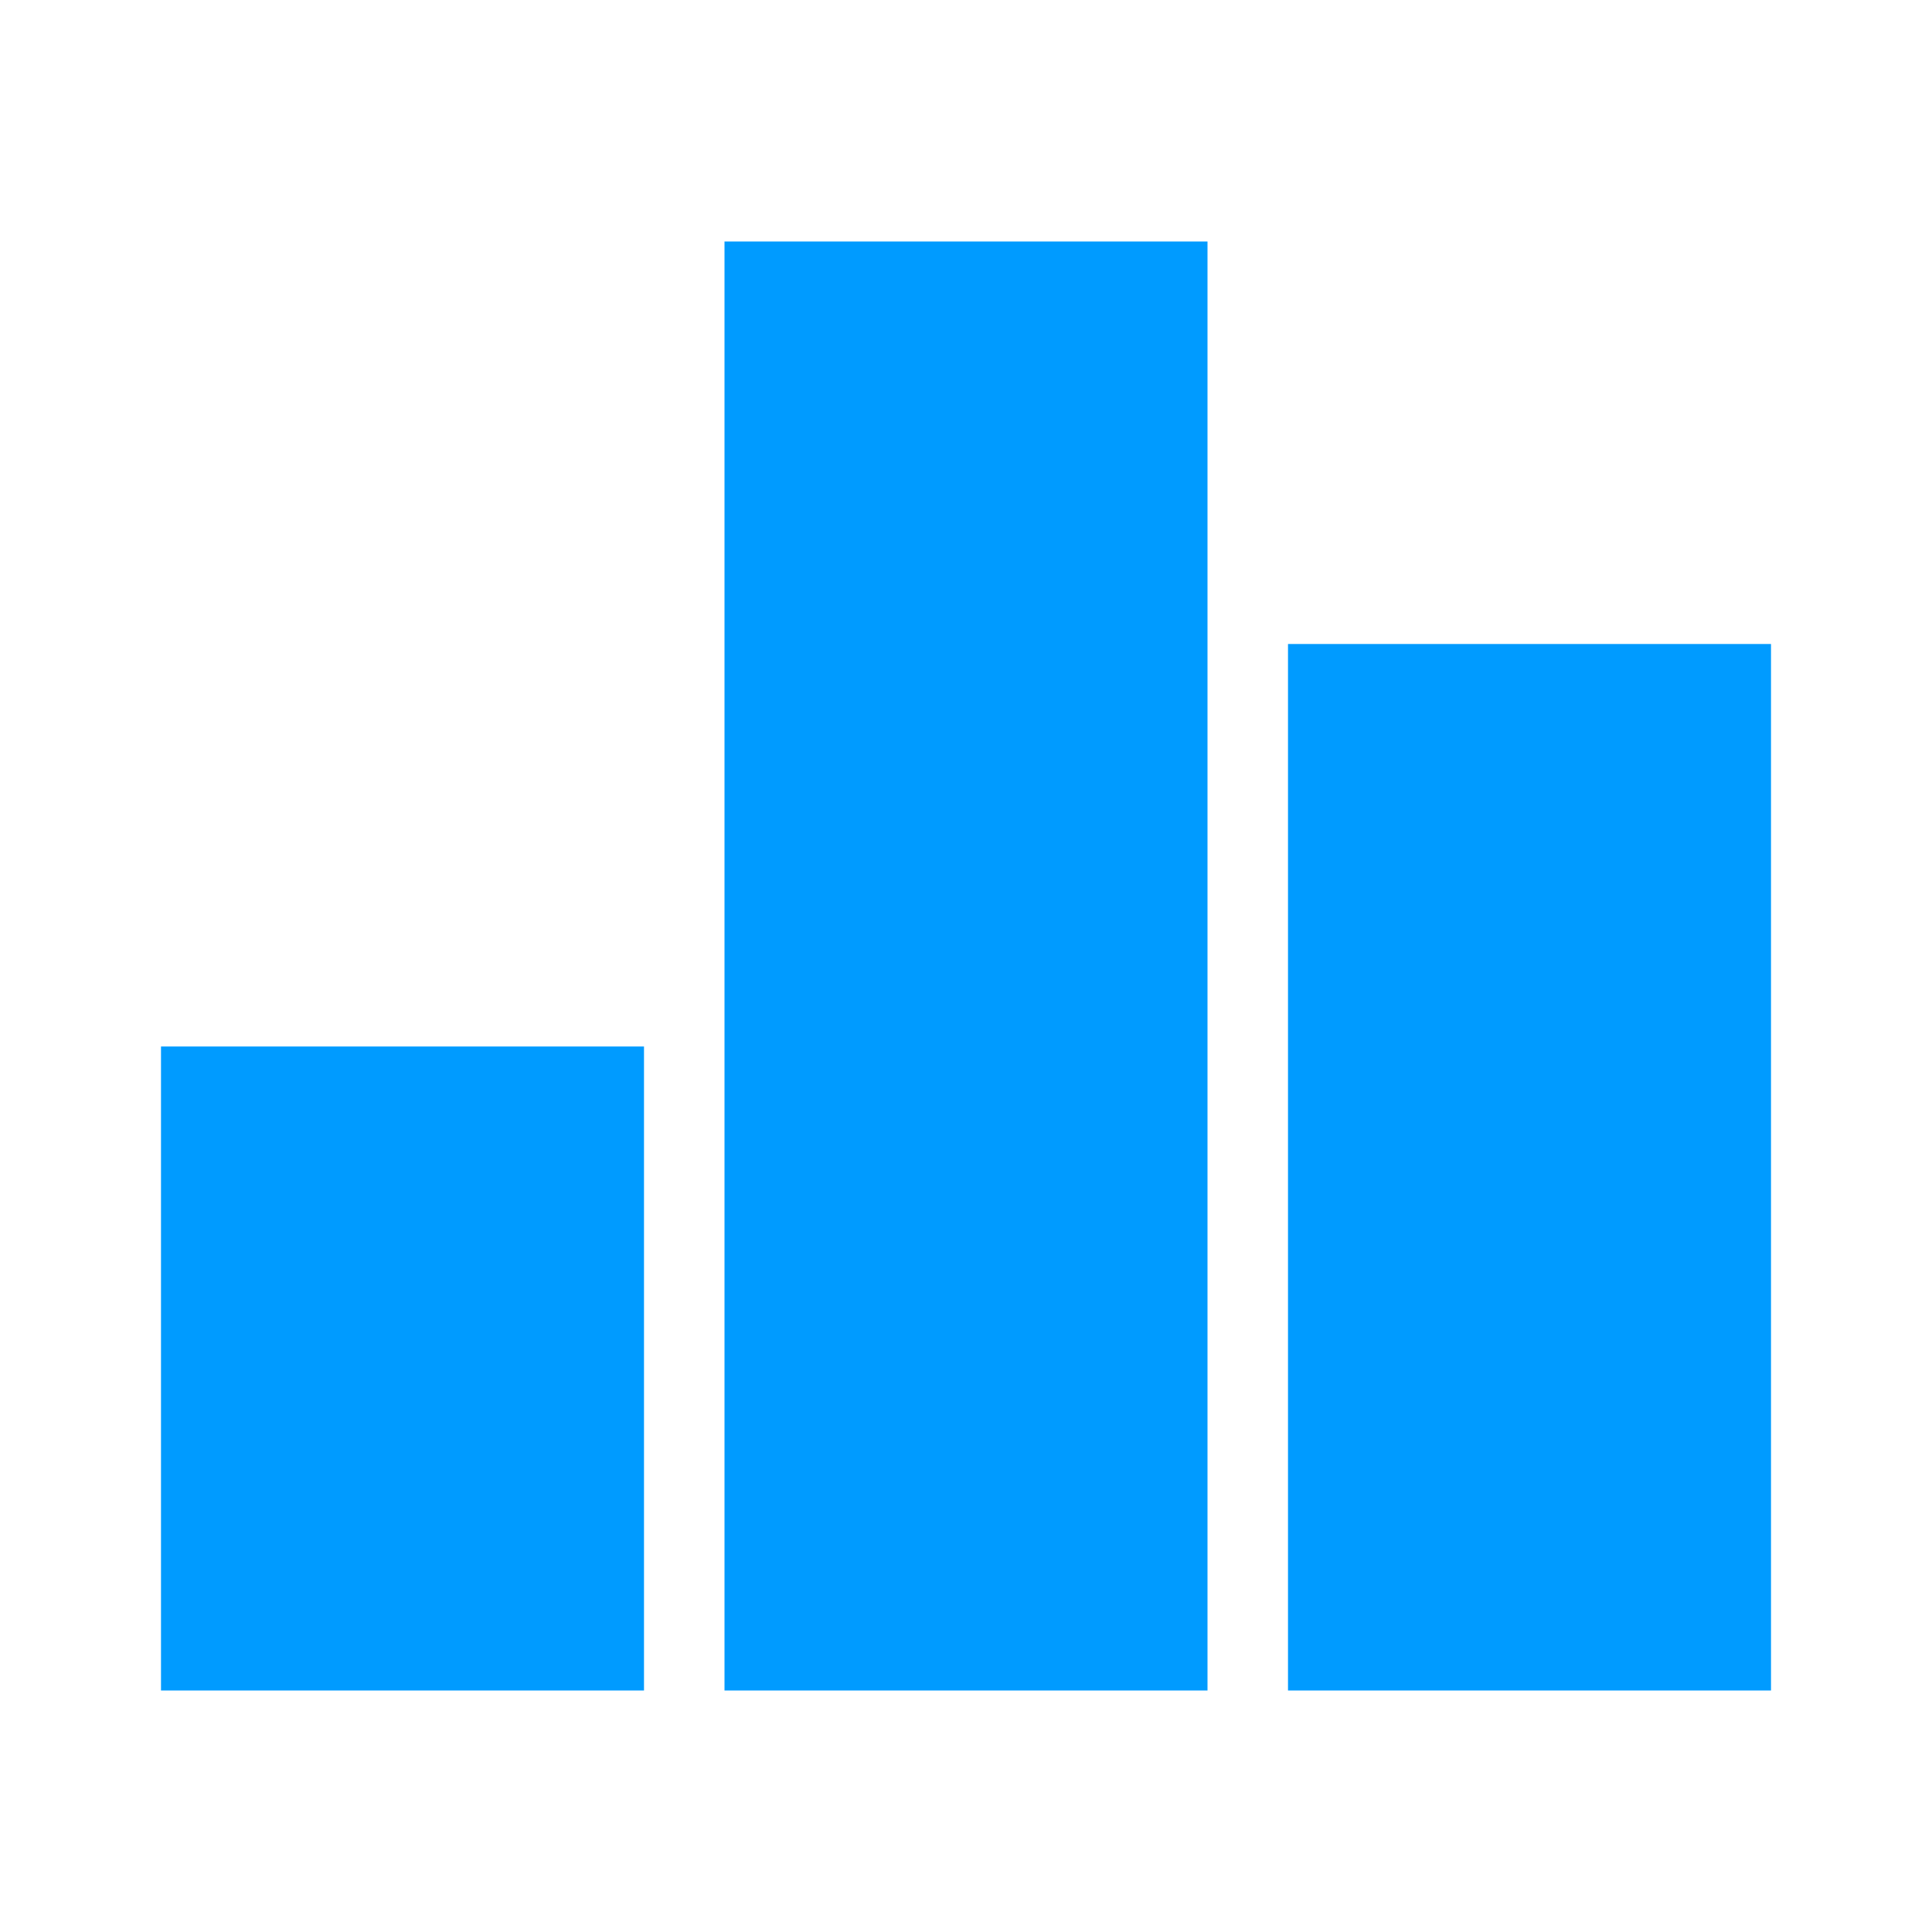
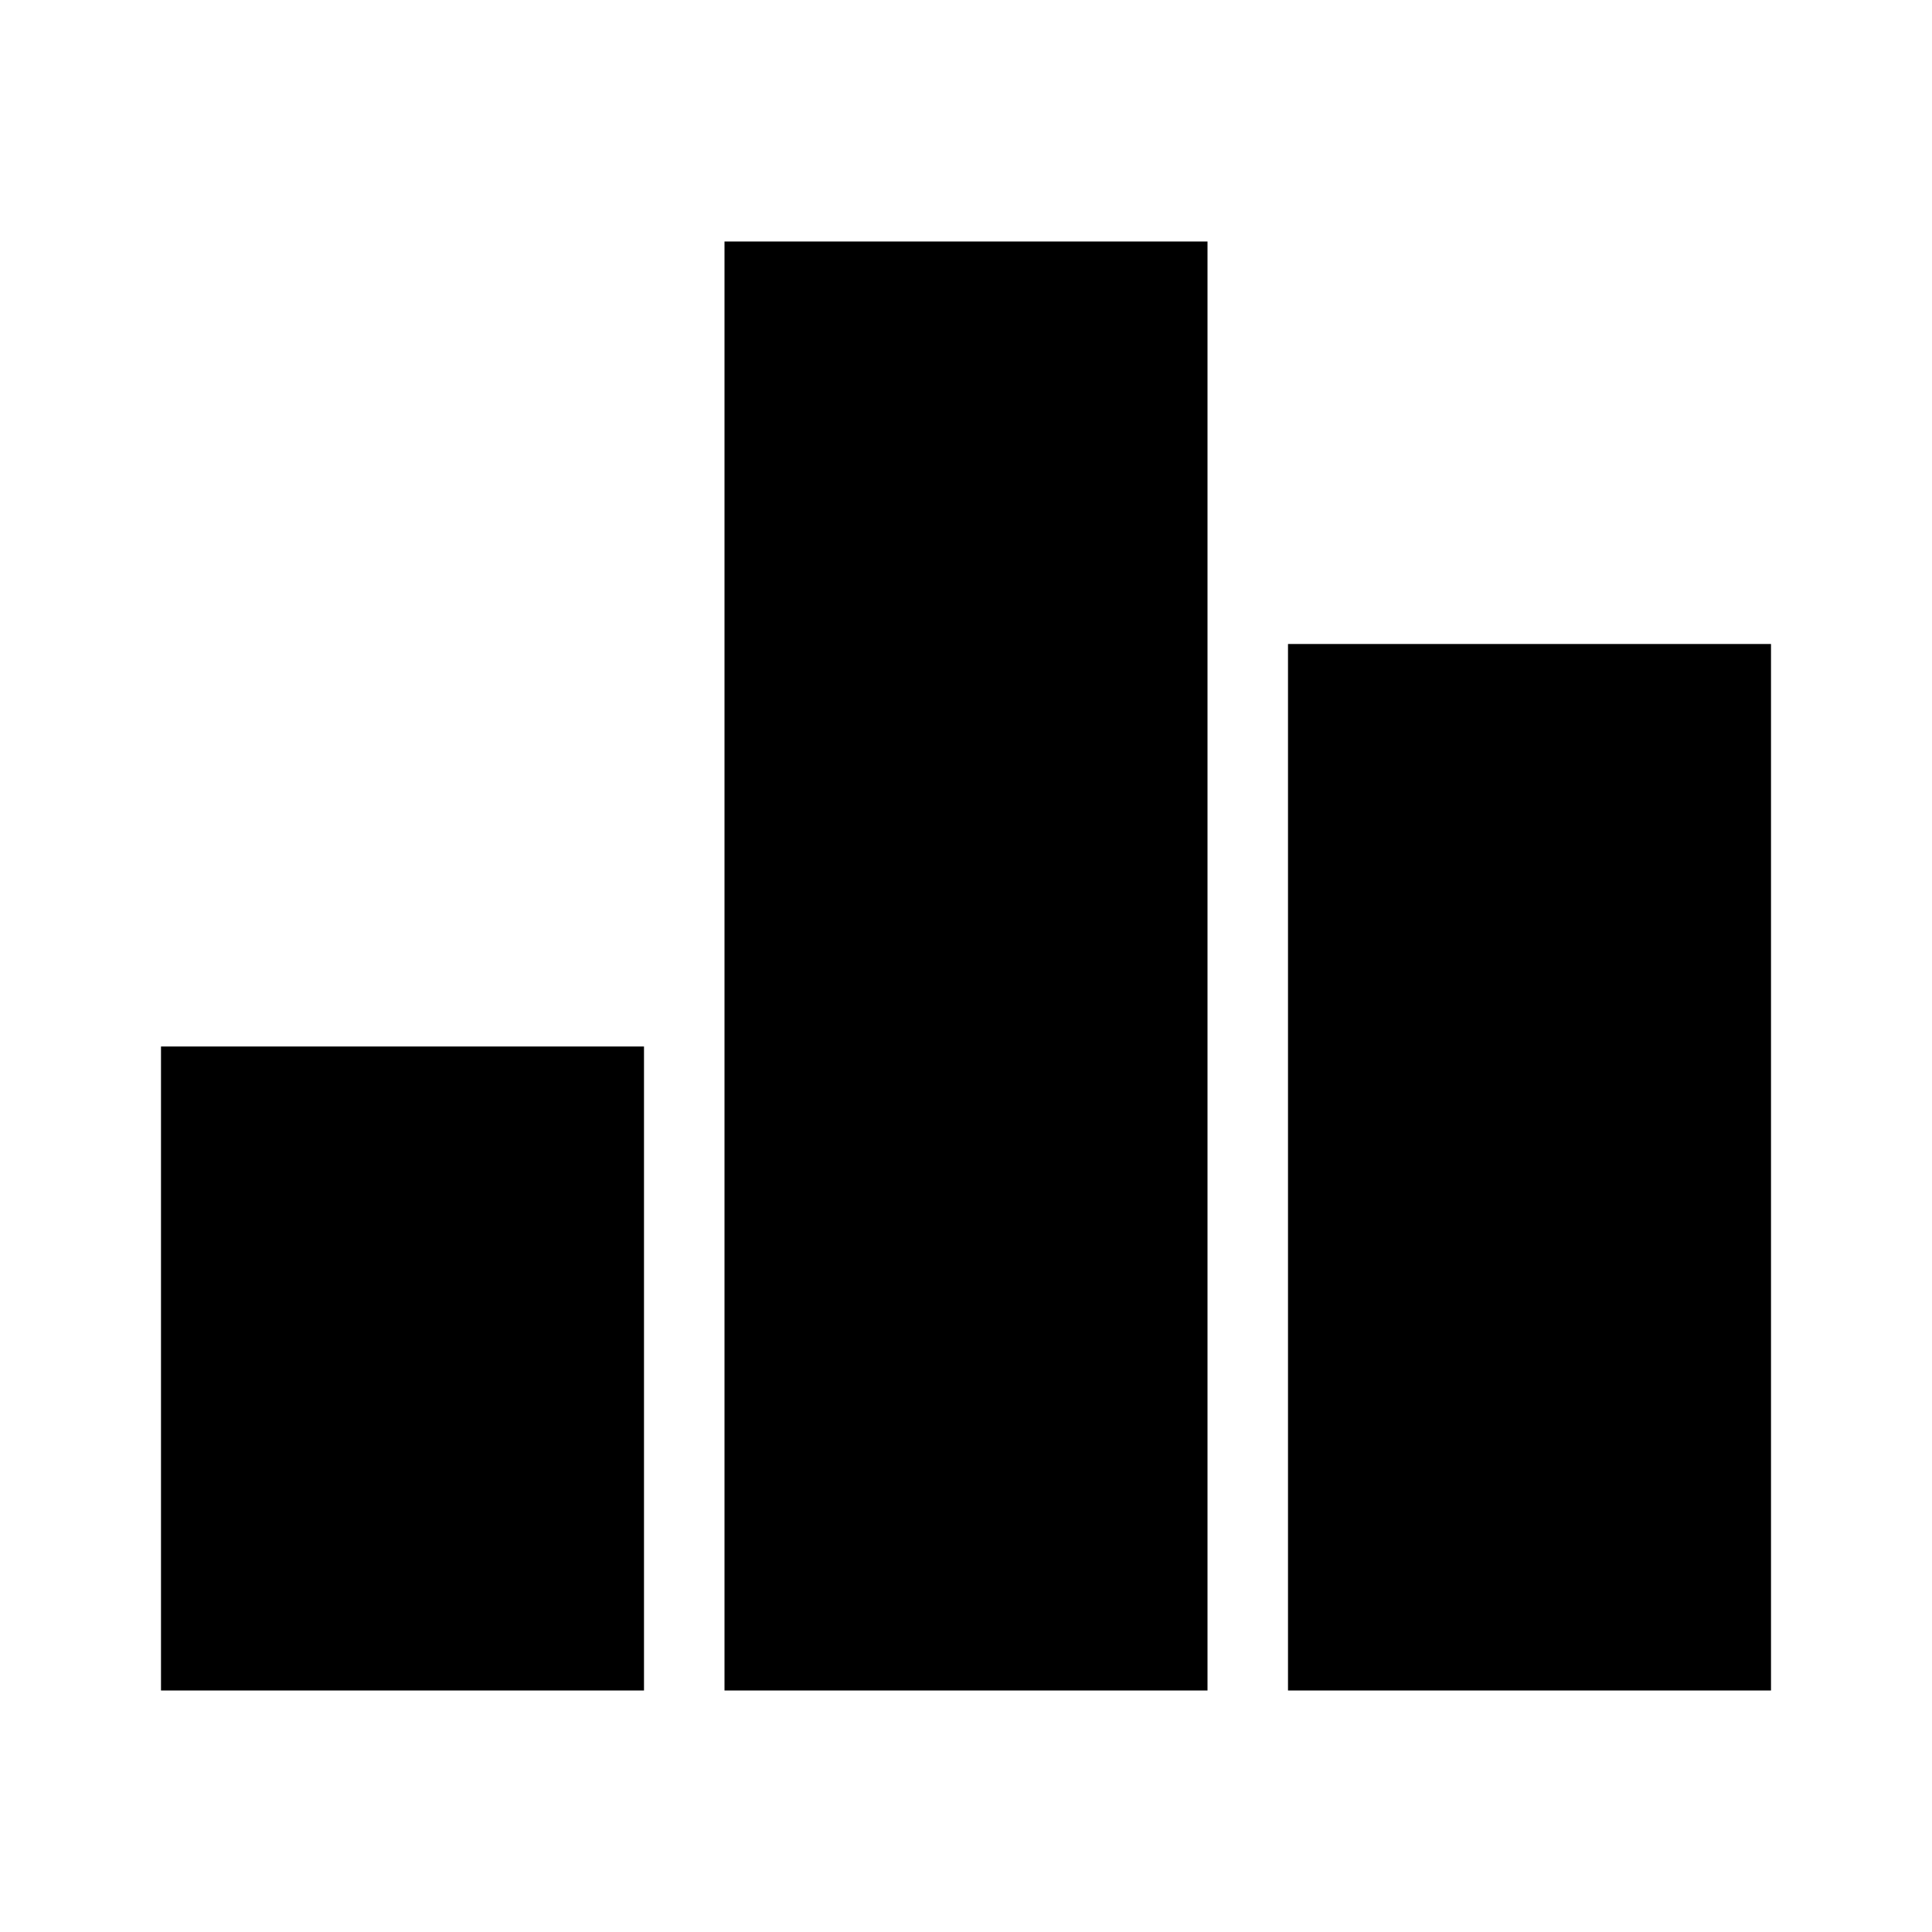
<svg xmlns="http://www.w3.org/2000/svg" id="Сгруппировать_3285" data-name="Сгруппировать 3285" width="24" height="24" viewBox="0 0 24 24">
  <path id="Контур_1184" data-name="Контур 1184" d="M0,0H24V24H0Z" fill="none" />
-   <path id="Контур_1185" data-name="Контур 1185" d="M2,13H8v8H2ZM9,3h6V21H9Zm7,5h6V21H16Z" fill="#009bff" />
+   <path id="Контур_1185" data-name="Контур 1185" d="M2,13H8v8H2ZM9,3h6V21H9Zm7,5h6V21H16Z" fill="#000000" />
</svg>
